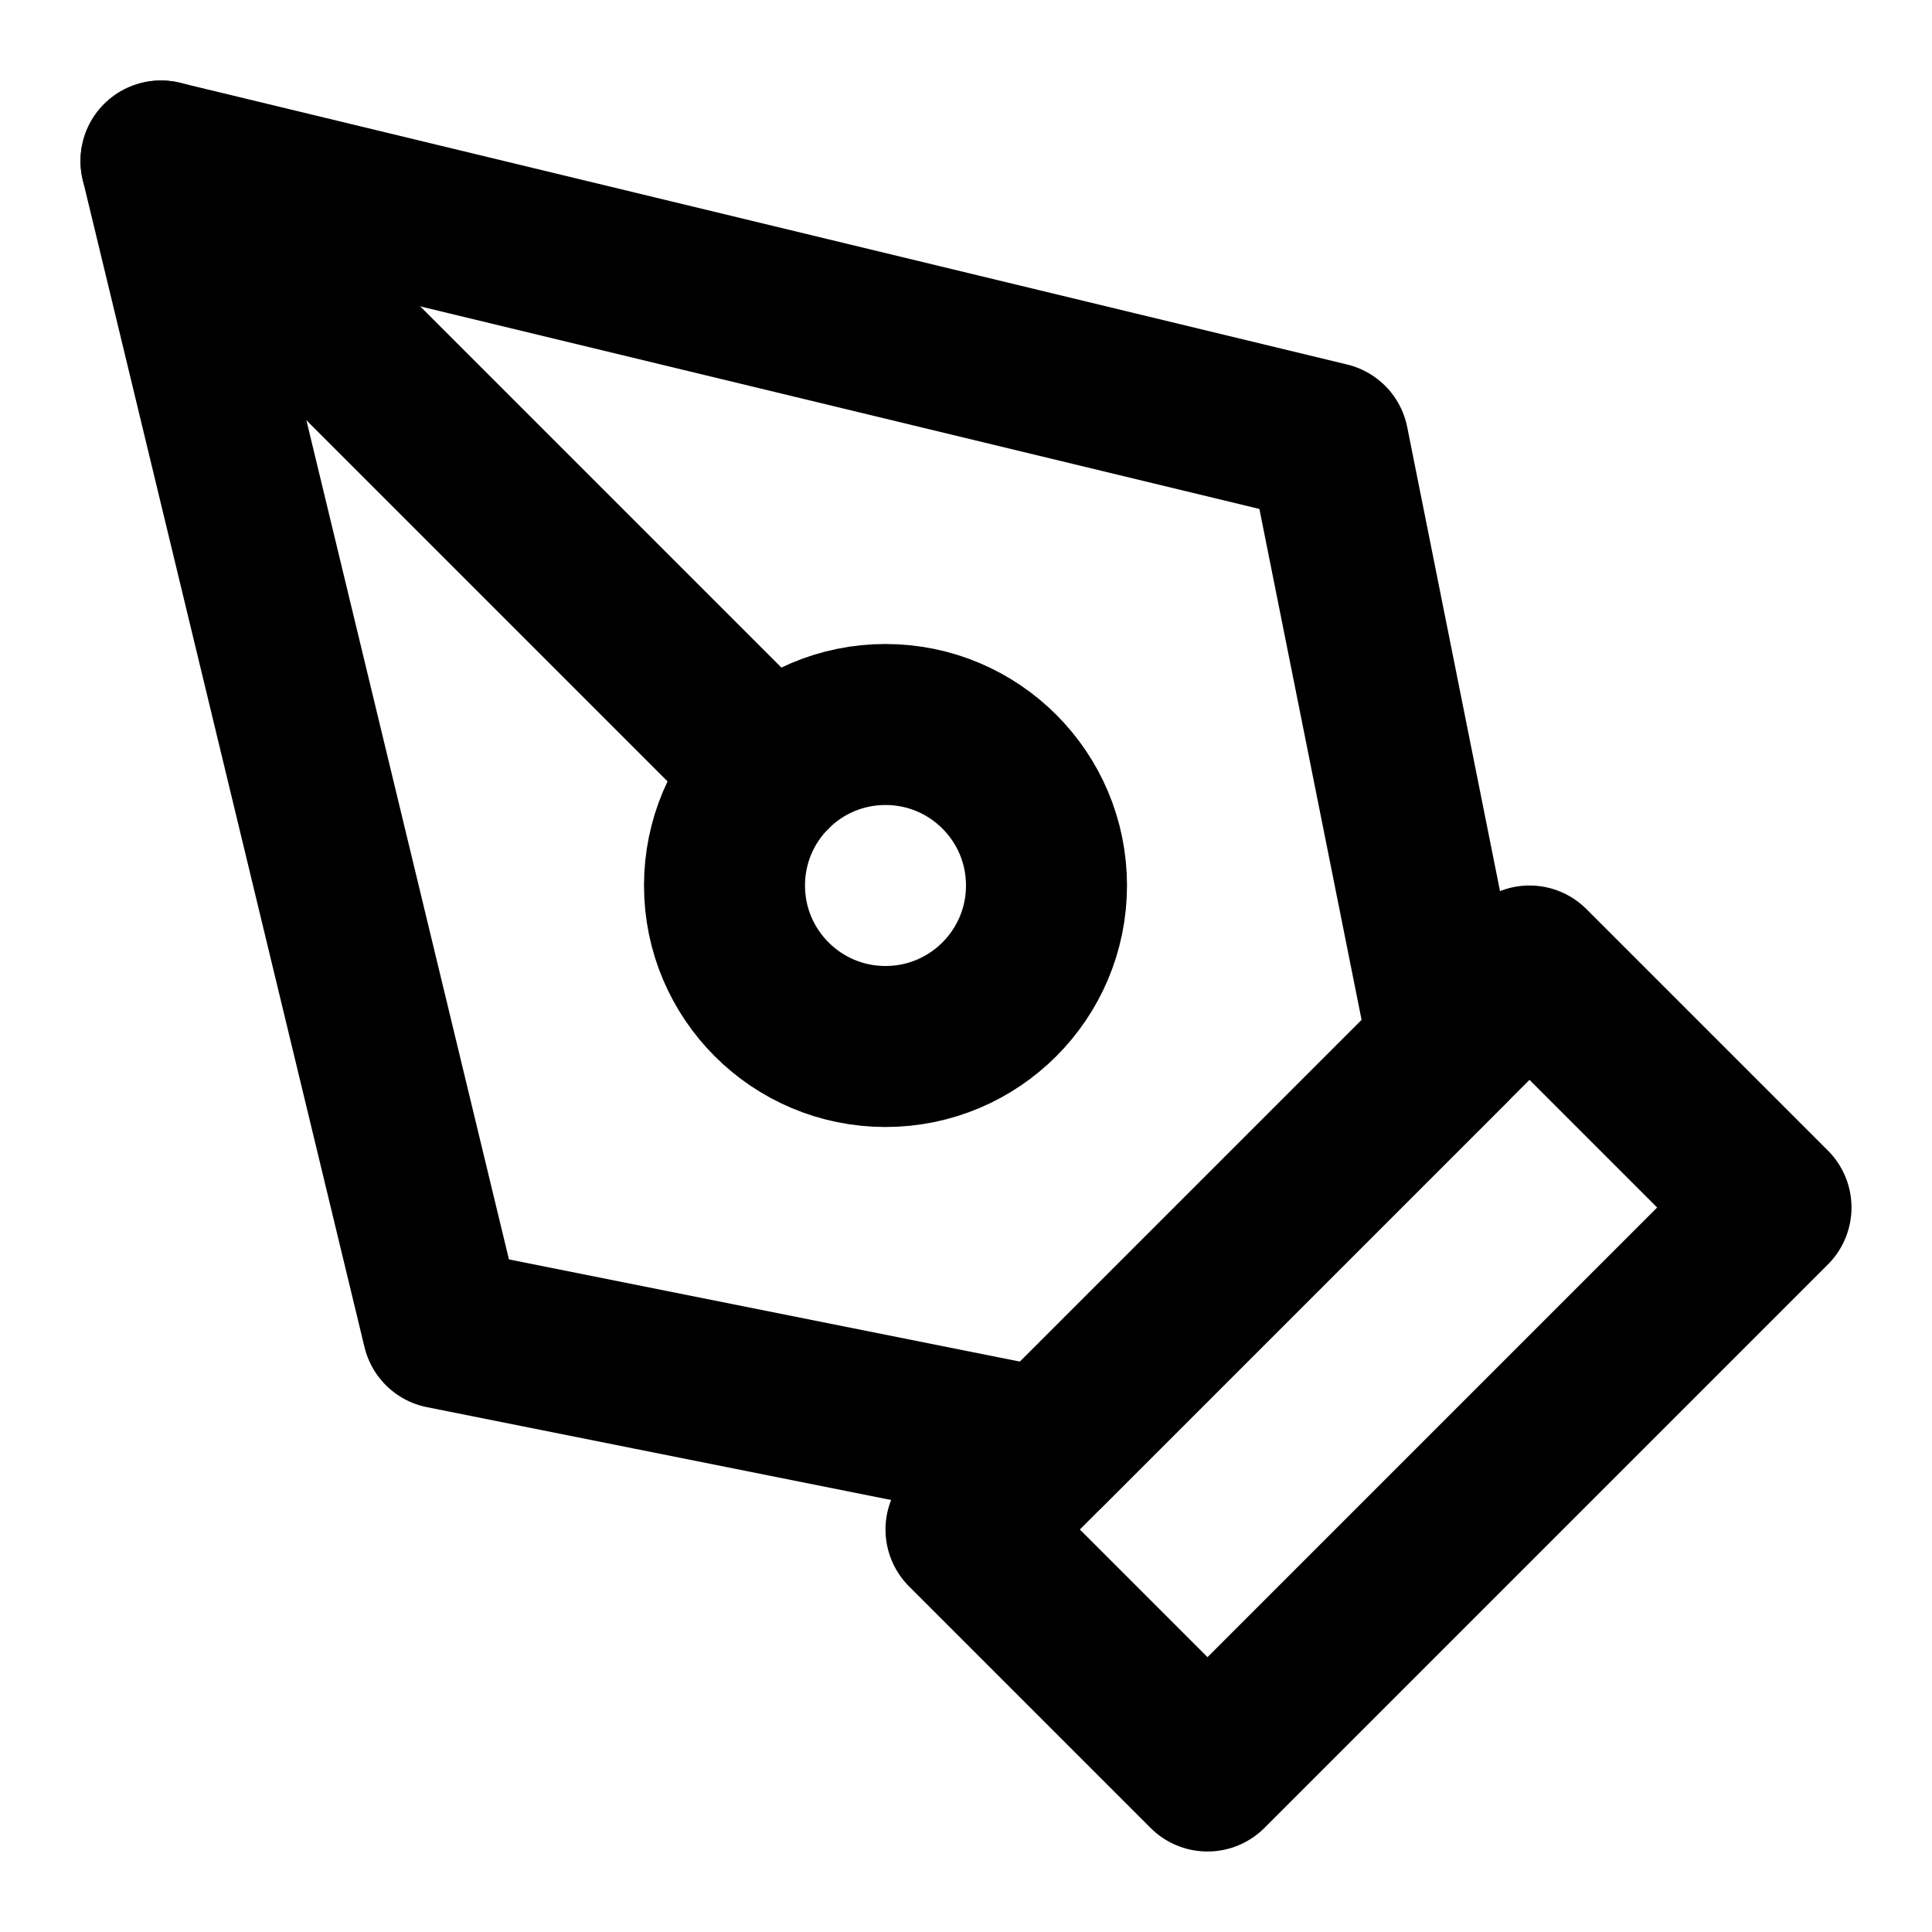
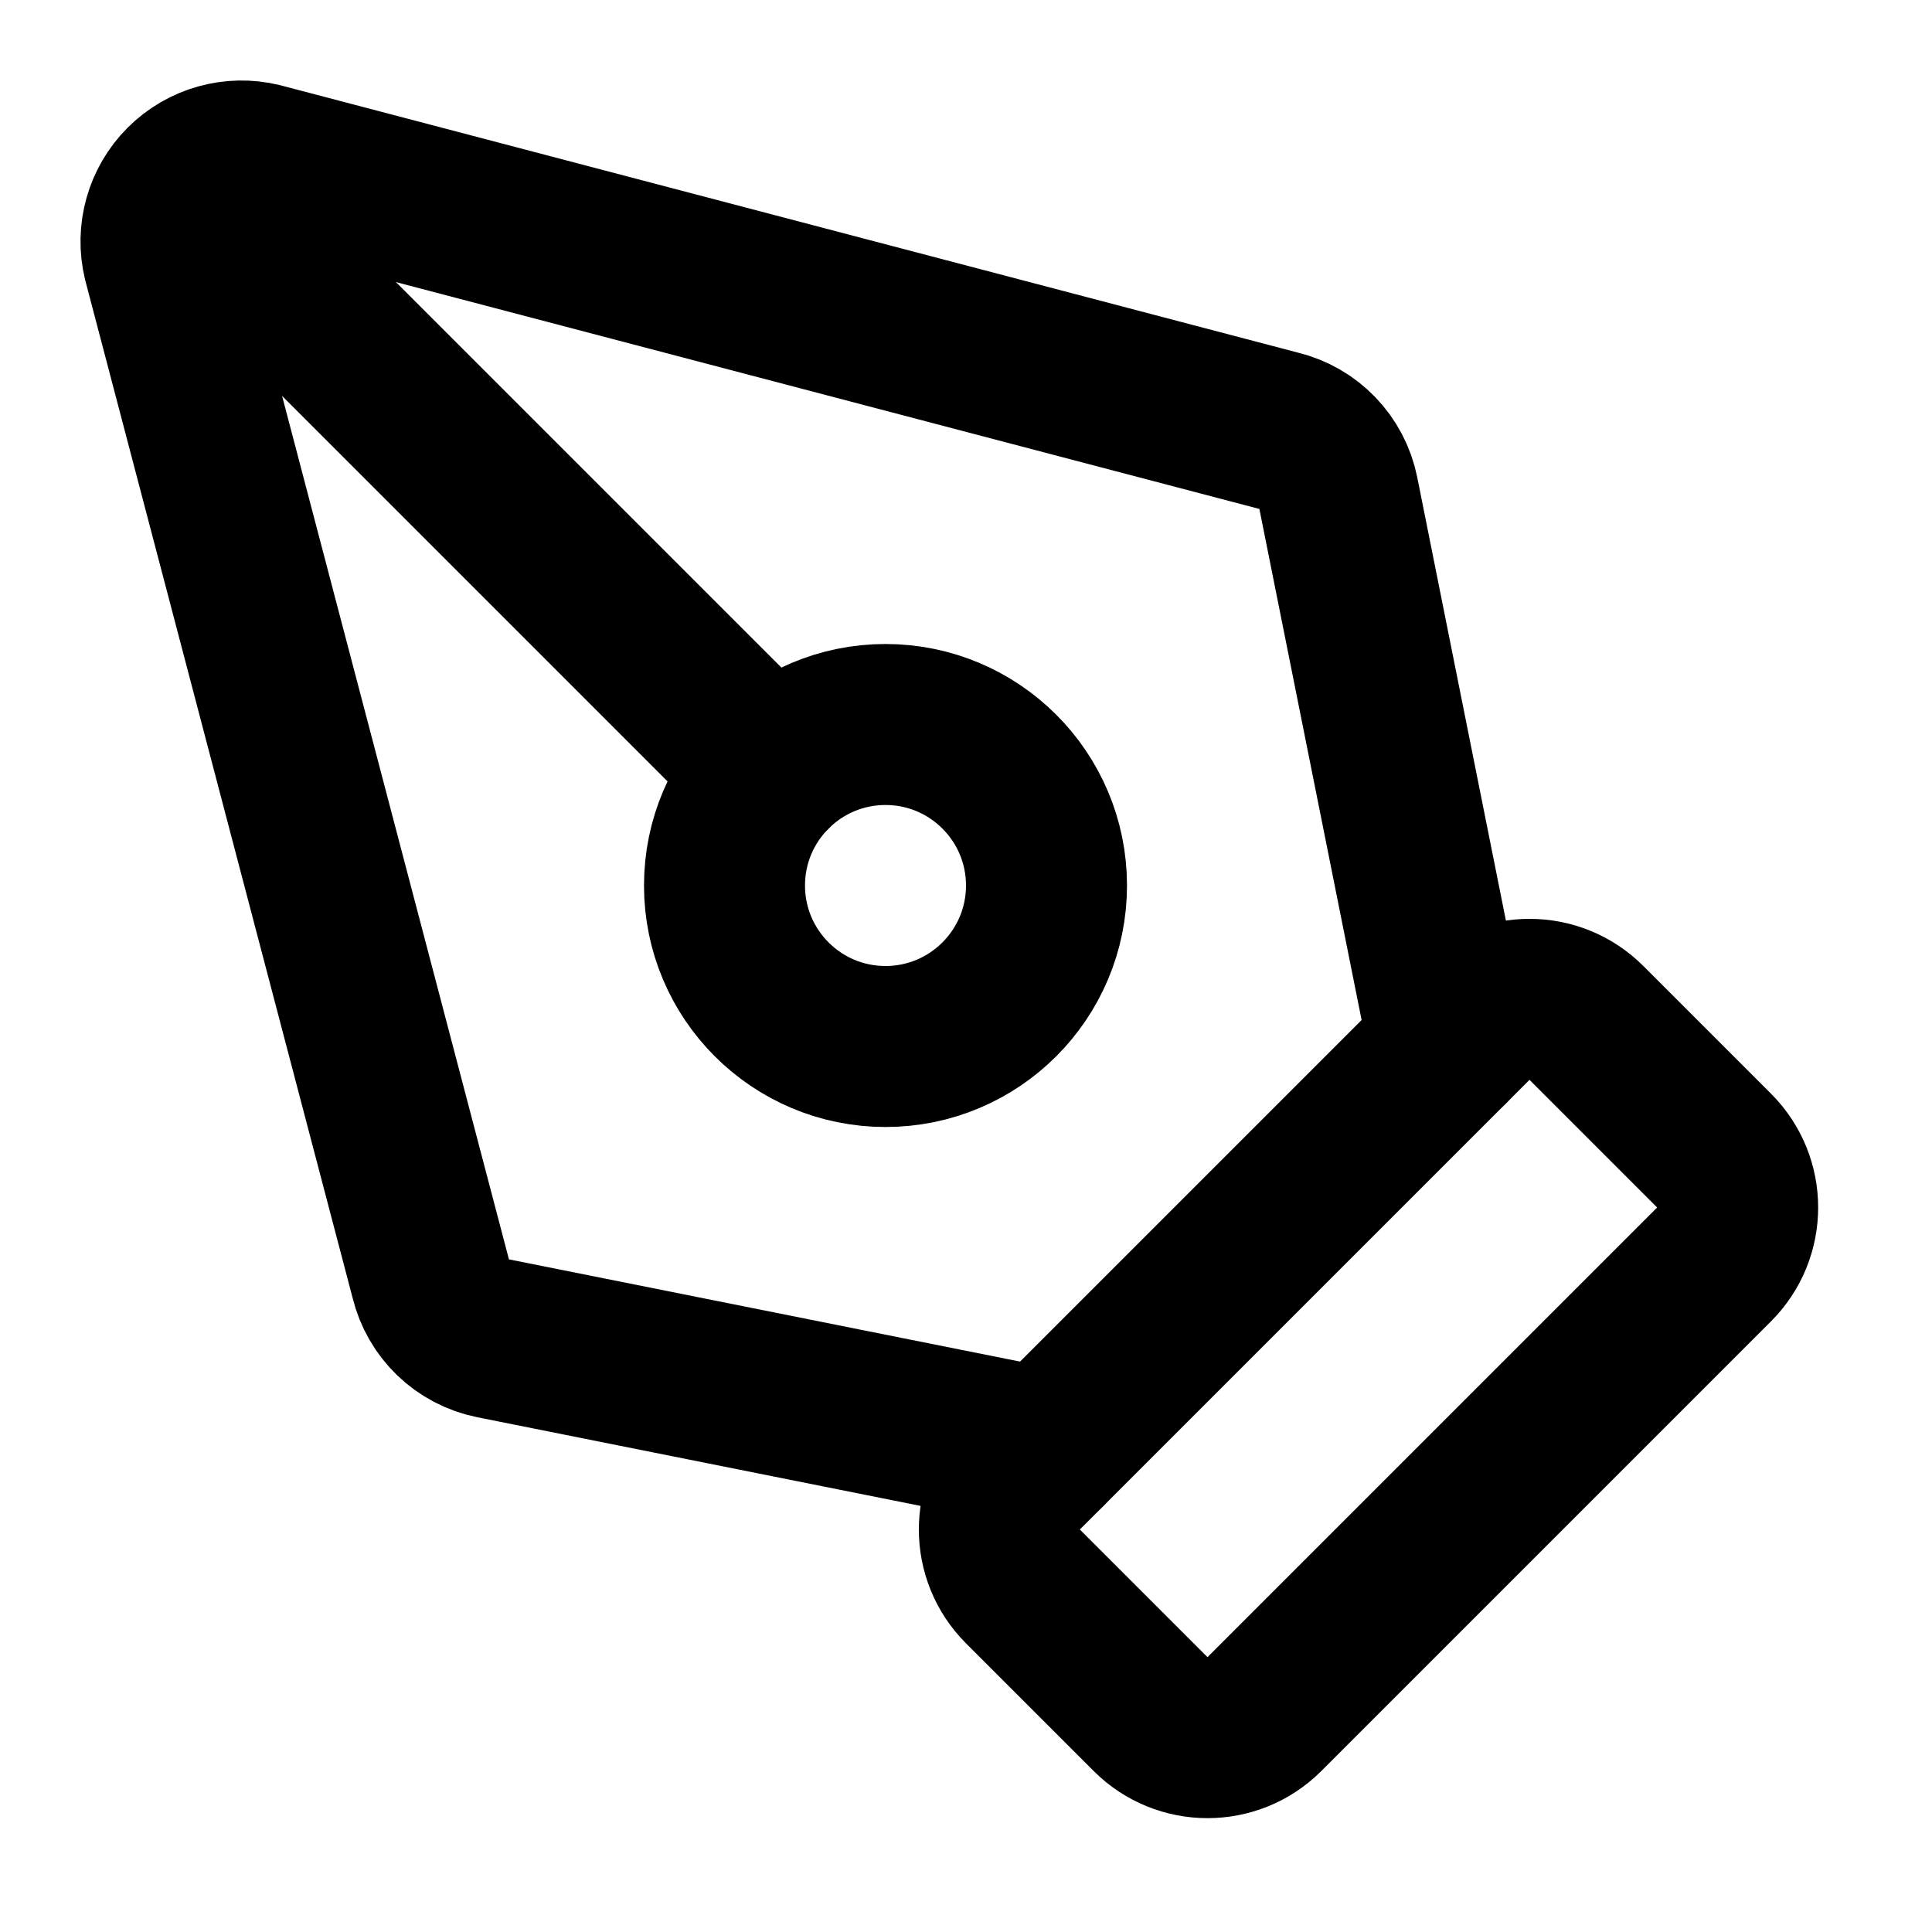
<svg xmlns="http://www.w3.org/2000/svg" viewBox="0 0 24 24" fill="none" stroke="currentColor" stroke-width="2" stroke-linecap="round" stroke-linejoin="round">
-   <path d="m12 19 7-7 3 3-7 7-3-3z" />
-   <path d="m18 13-1.5-7.5L2 2l3.5 14.5L13 18l5-5z" />
-   <path d="m2 2 7.586 7.586" />
+   <path d="M15.707 21.293a1 1 0 0 1-1.414 0l-1.586-1.586a1 1 0 0 1 0-1.414l5.586-5.586a1 1 0 0 1 1.414 0l1.586 1.586a1 1 0 0 1 0 1.414z" />
+   <path d="m18 13-1.375-6.874a1 1 0 0 0-.746-.776L3.235 2.028a1 1 0 0 0-1.207 1.207L5.35 15.879a1 1 0 0 0 .776.746L13 18" />
+   <path d="m2.3 2.3 7.286 7.286" />
  <circle cx="11" cy="11" r="2" />
</svg>
